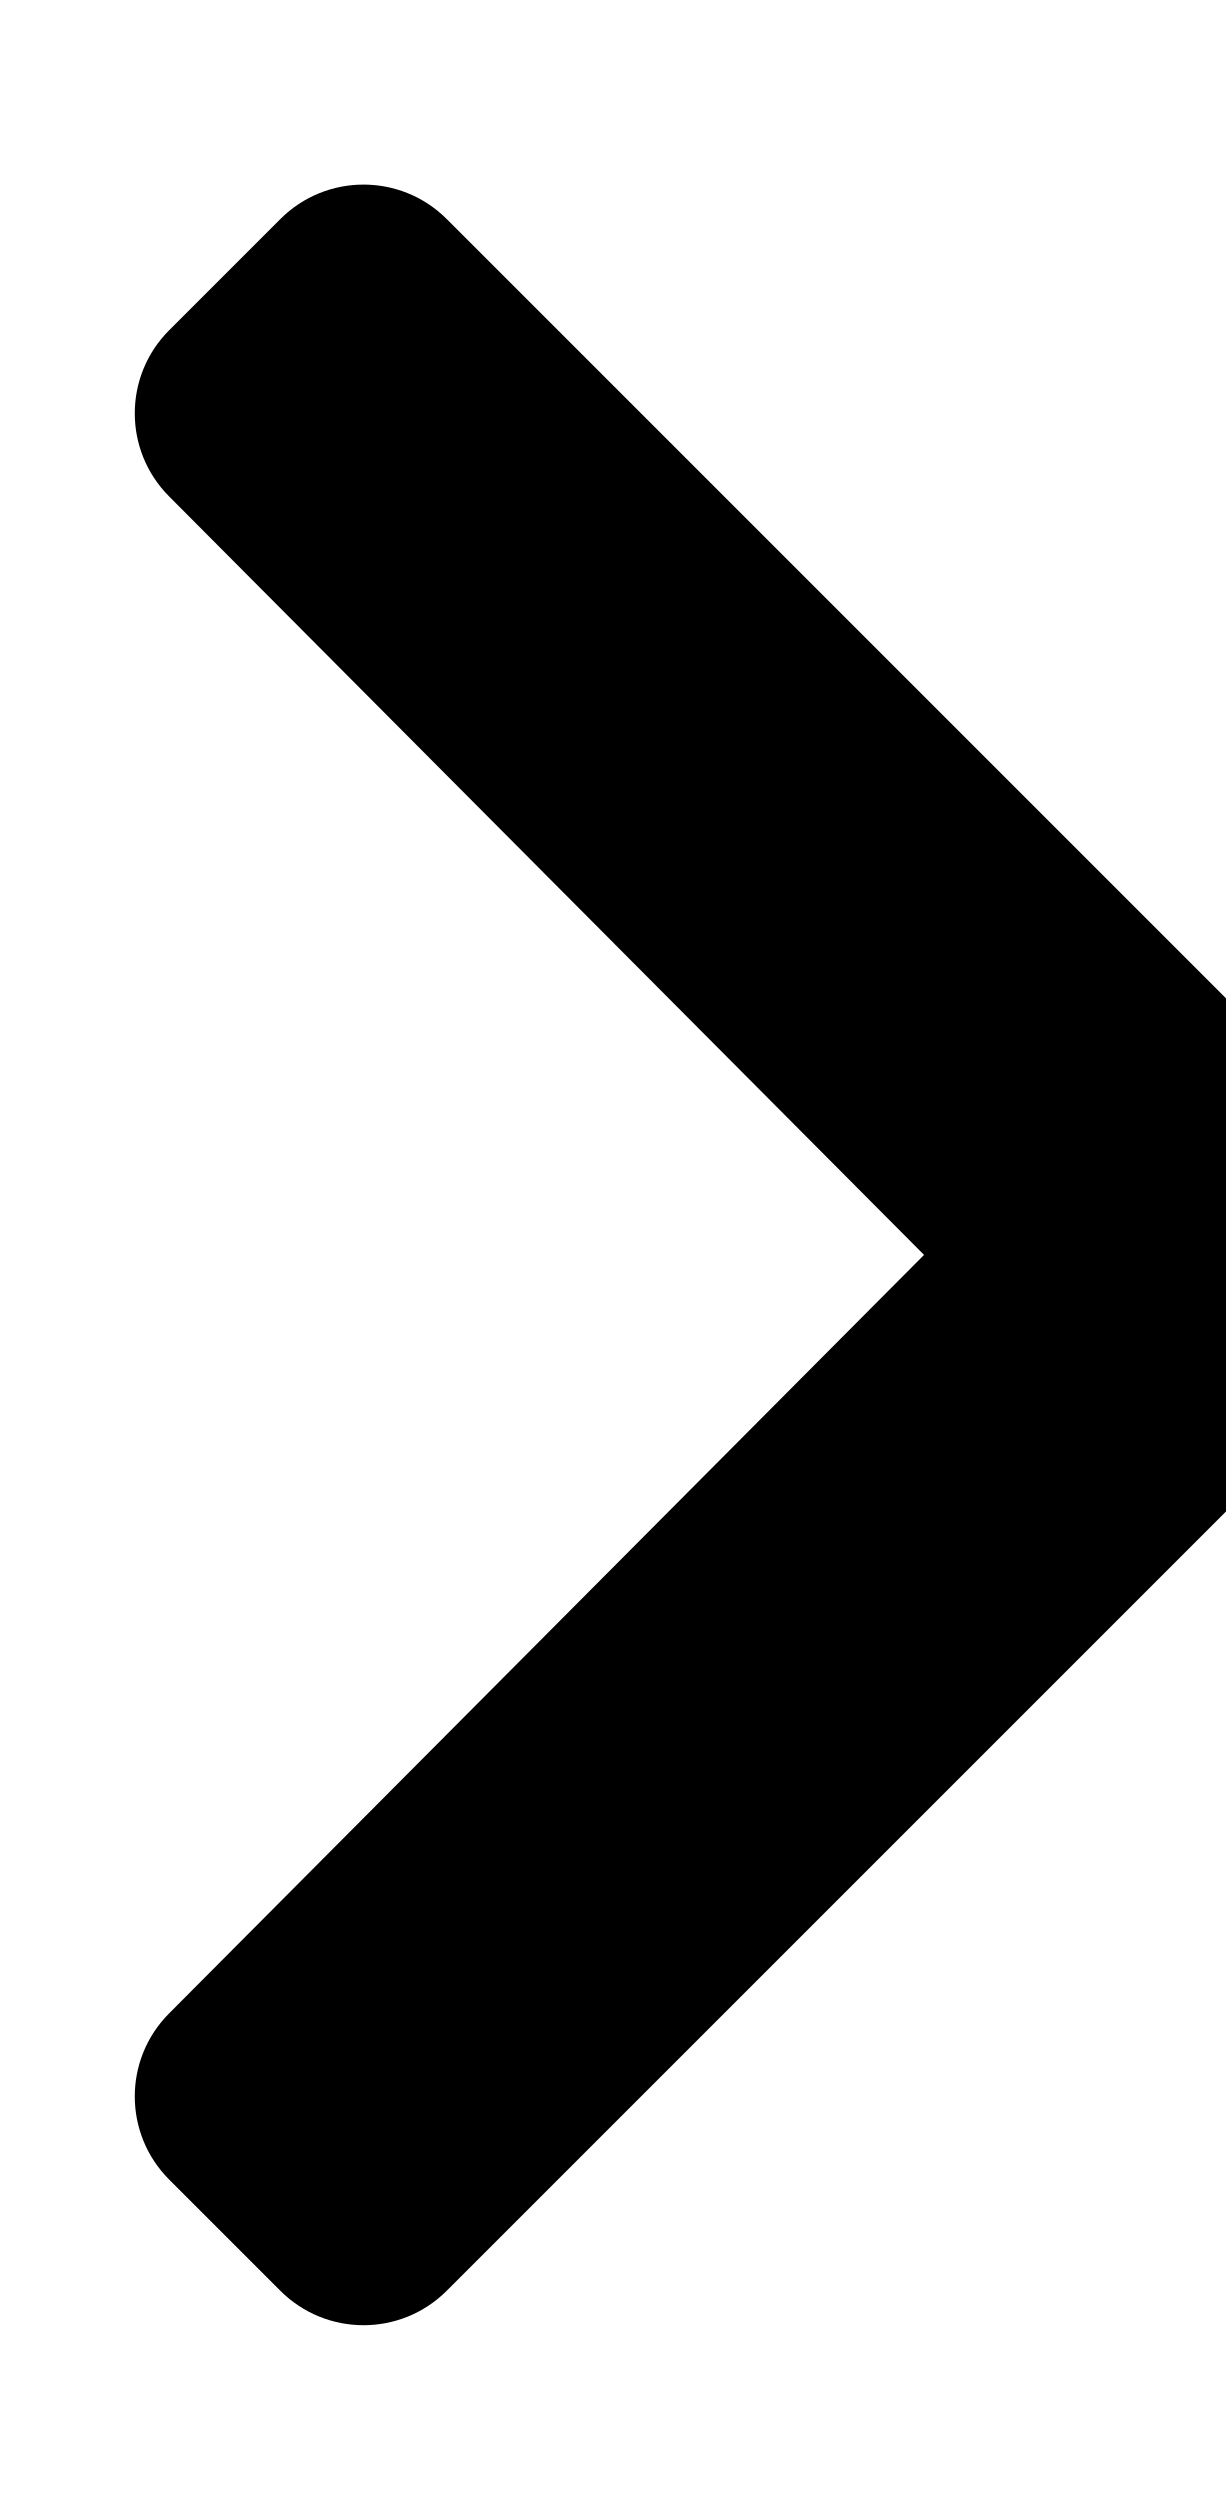
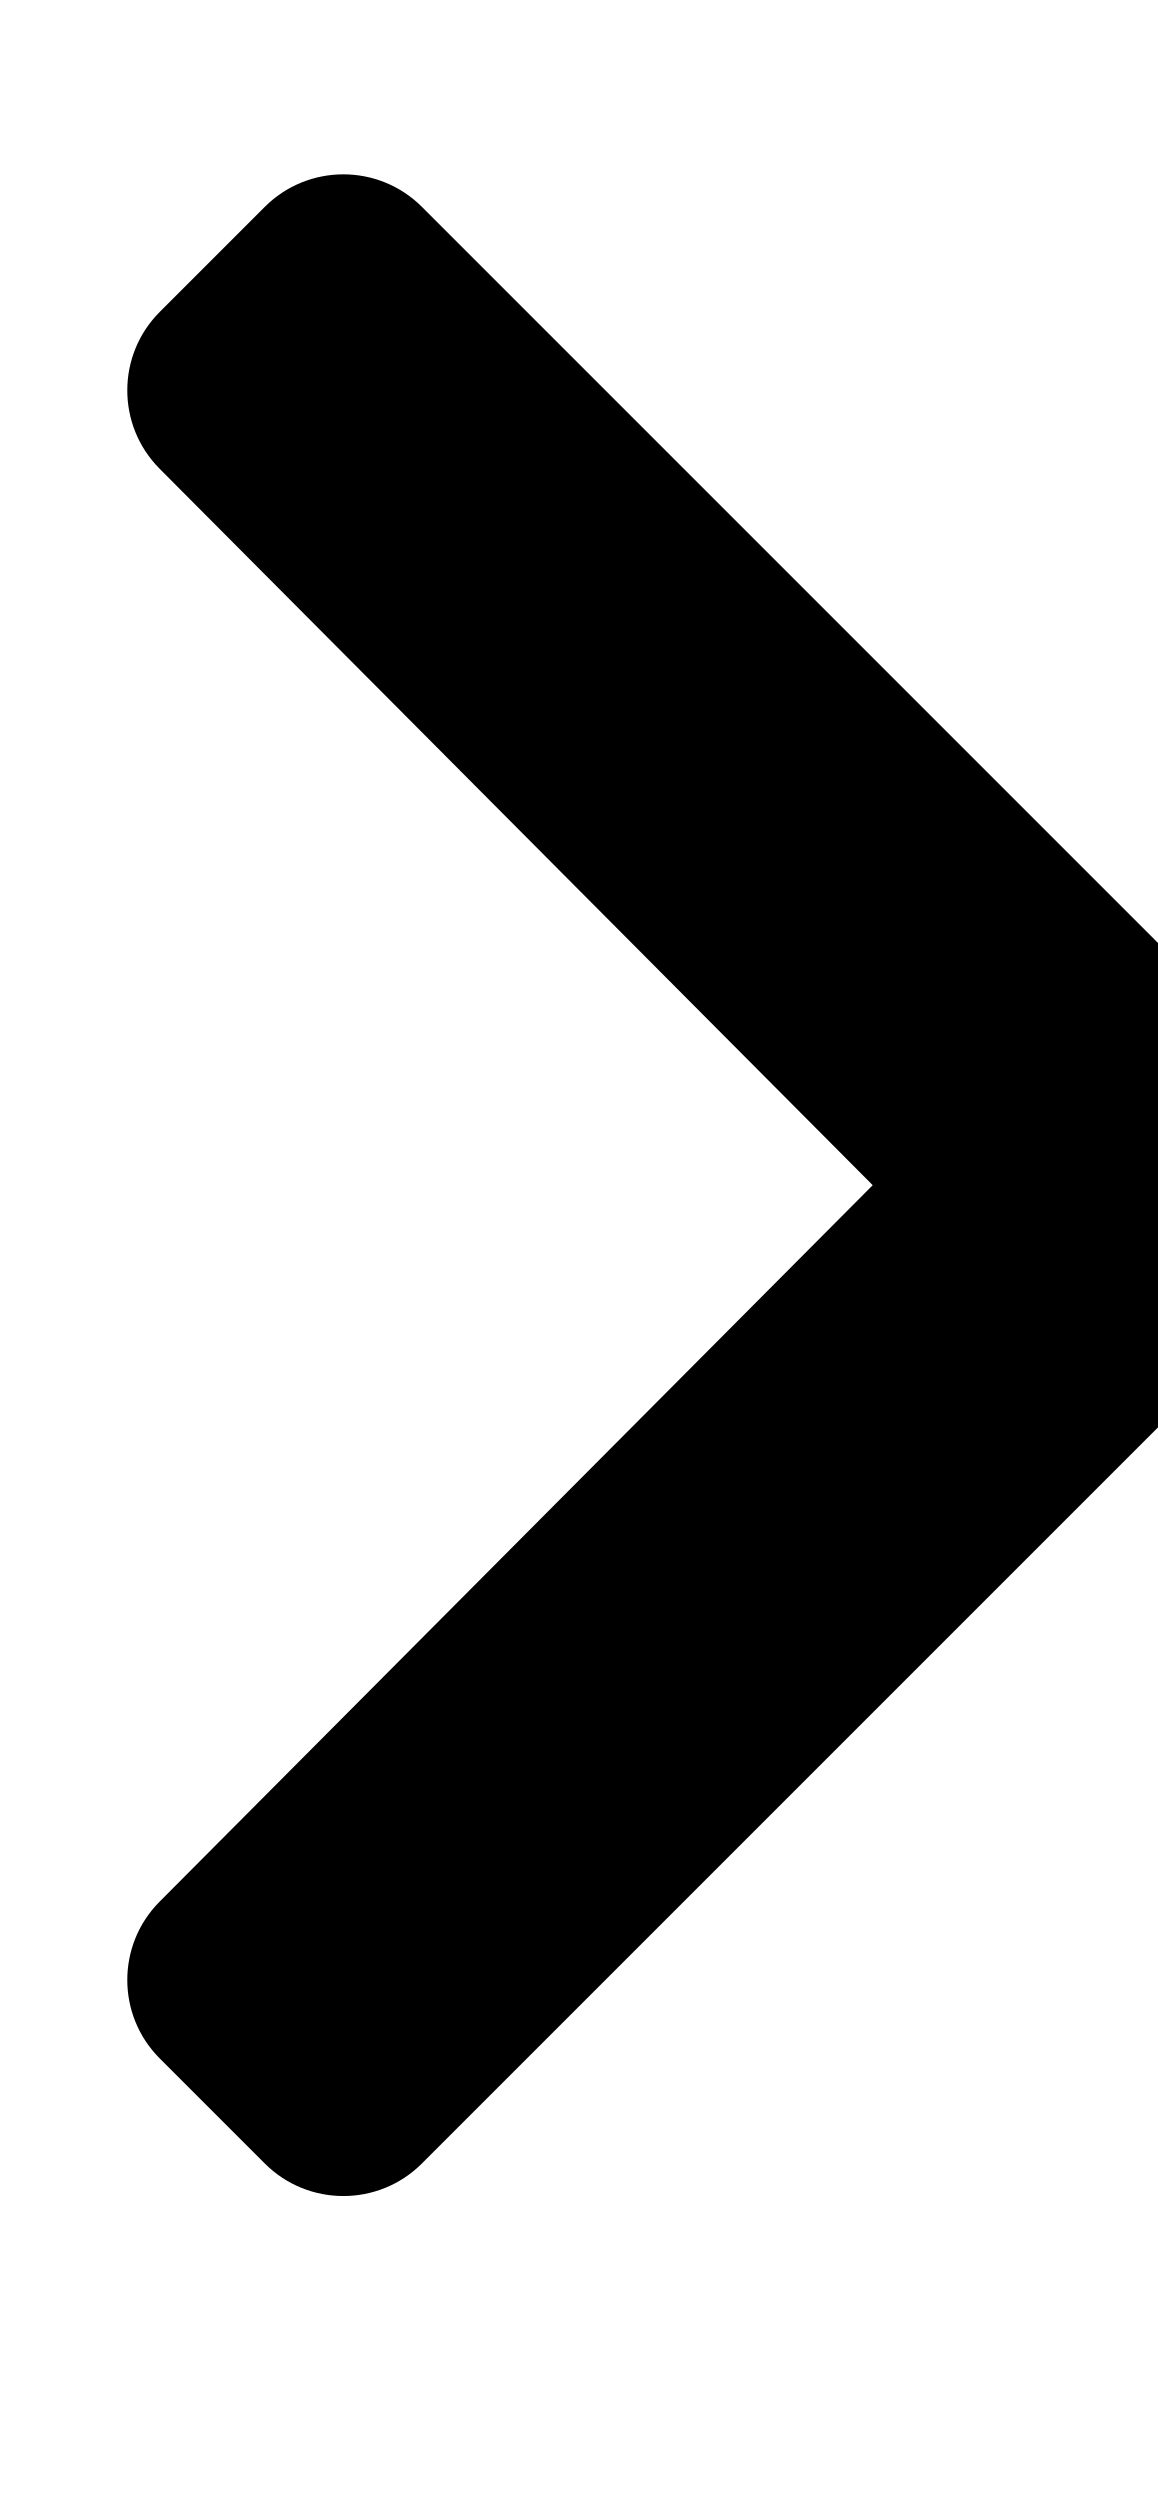
- <svg xmlns="http://www.w3.org/2000/svg" stroke="currentColor" fill="currentColor" stroke-width="0" viewBox="0 0 250 510" height="100%" width="100%">
+ <svg xmlns="http://www.w3.org/2000/svg" stroke="currentColor" fill="currentColor" stroke-width="0" viewBox="0 0 250 540" height="100%" width="100%">
  <path d="M285.476 272.971L91.132 467.314c-9.373 9.373-24.569 9.373-33.941 0l-22.667-22.667c-9.357-9.357-9.375-24.522-.04-33.901L188.505 256 34.484 101.255c-9.335-9.379-9.317-24.544.04-33.901l22.667-22.667c9.373-9.373 24.569-9.373 33.941 0L285.475 239.03c9.373 9.372 9.373 24.568.001 33.941z" />
</svg>
